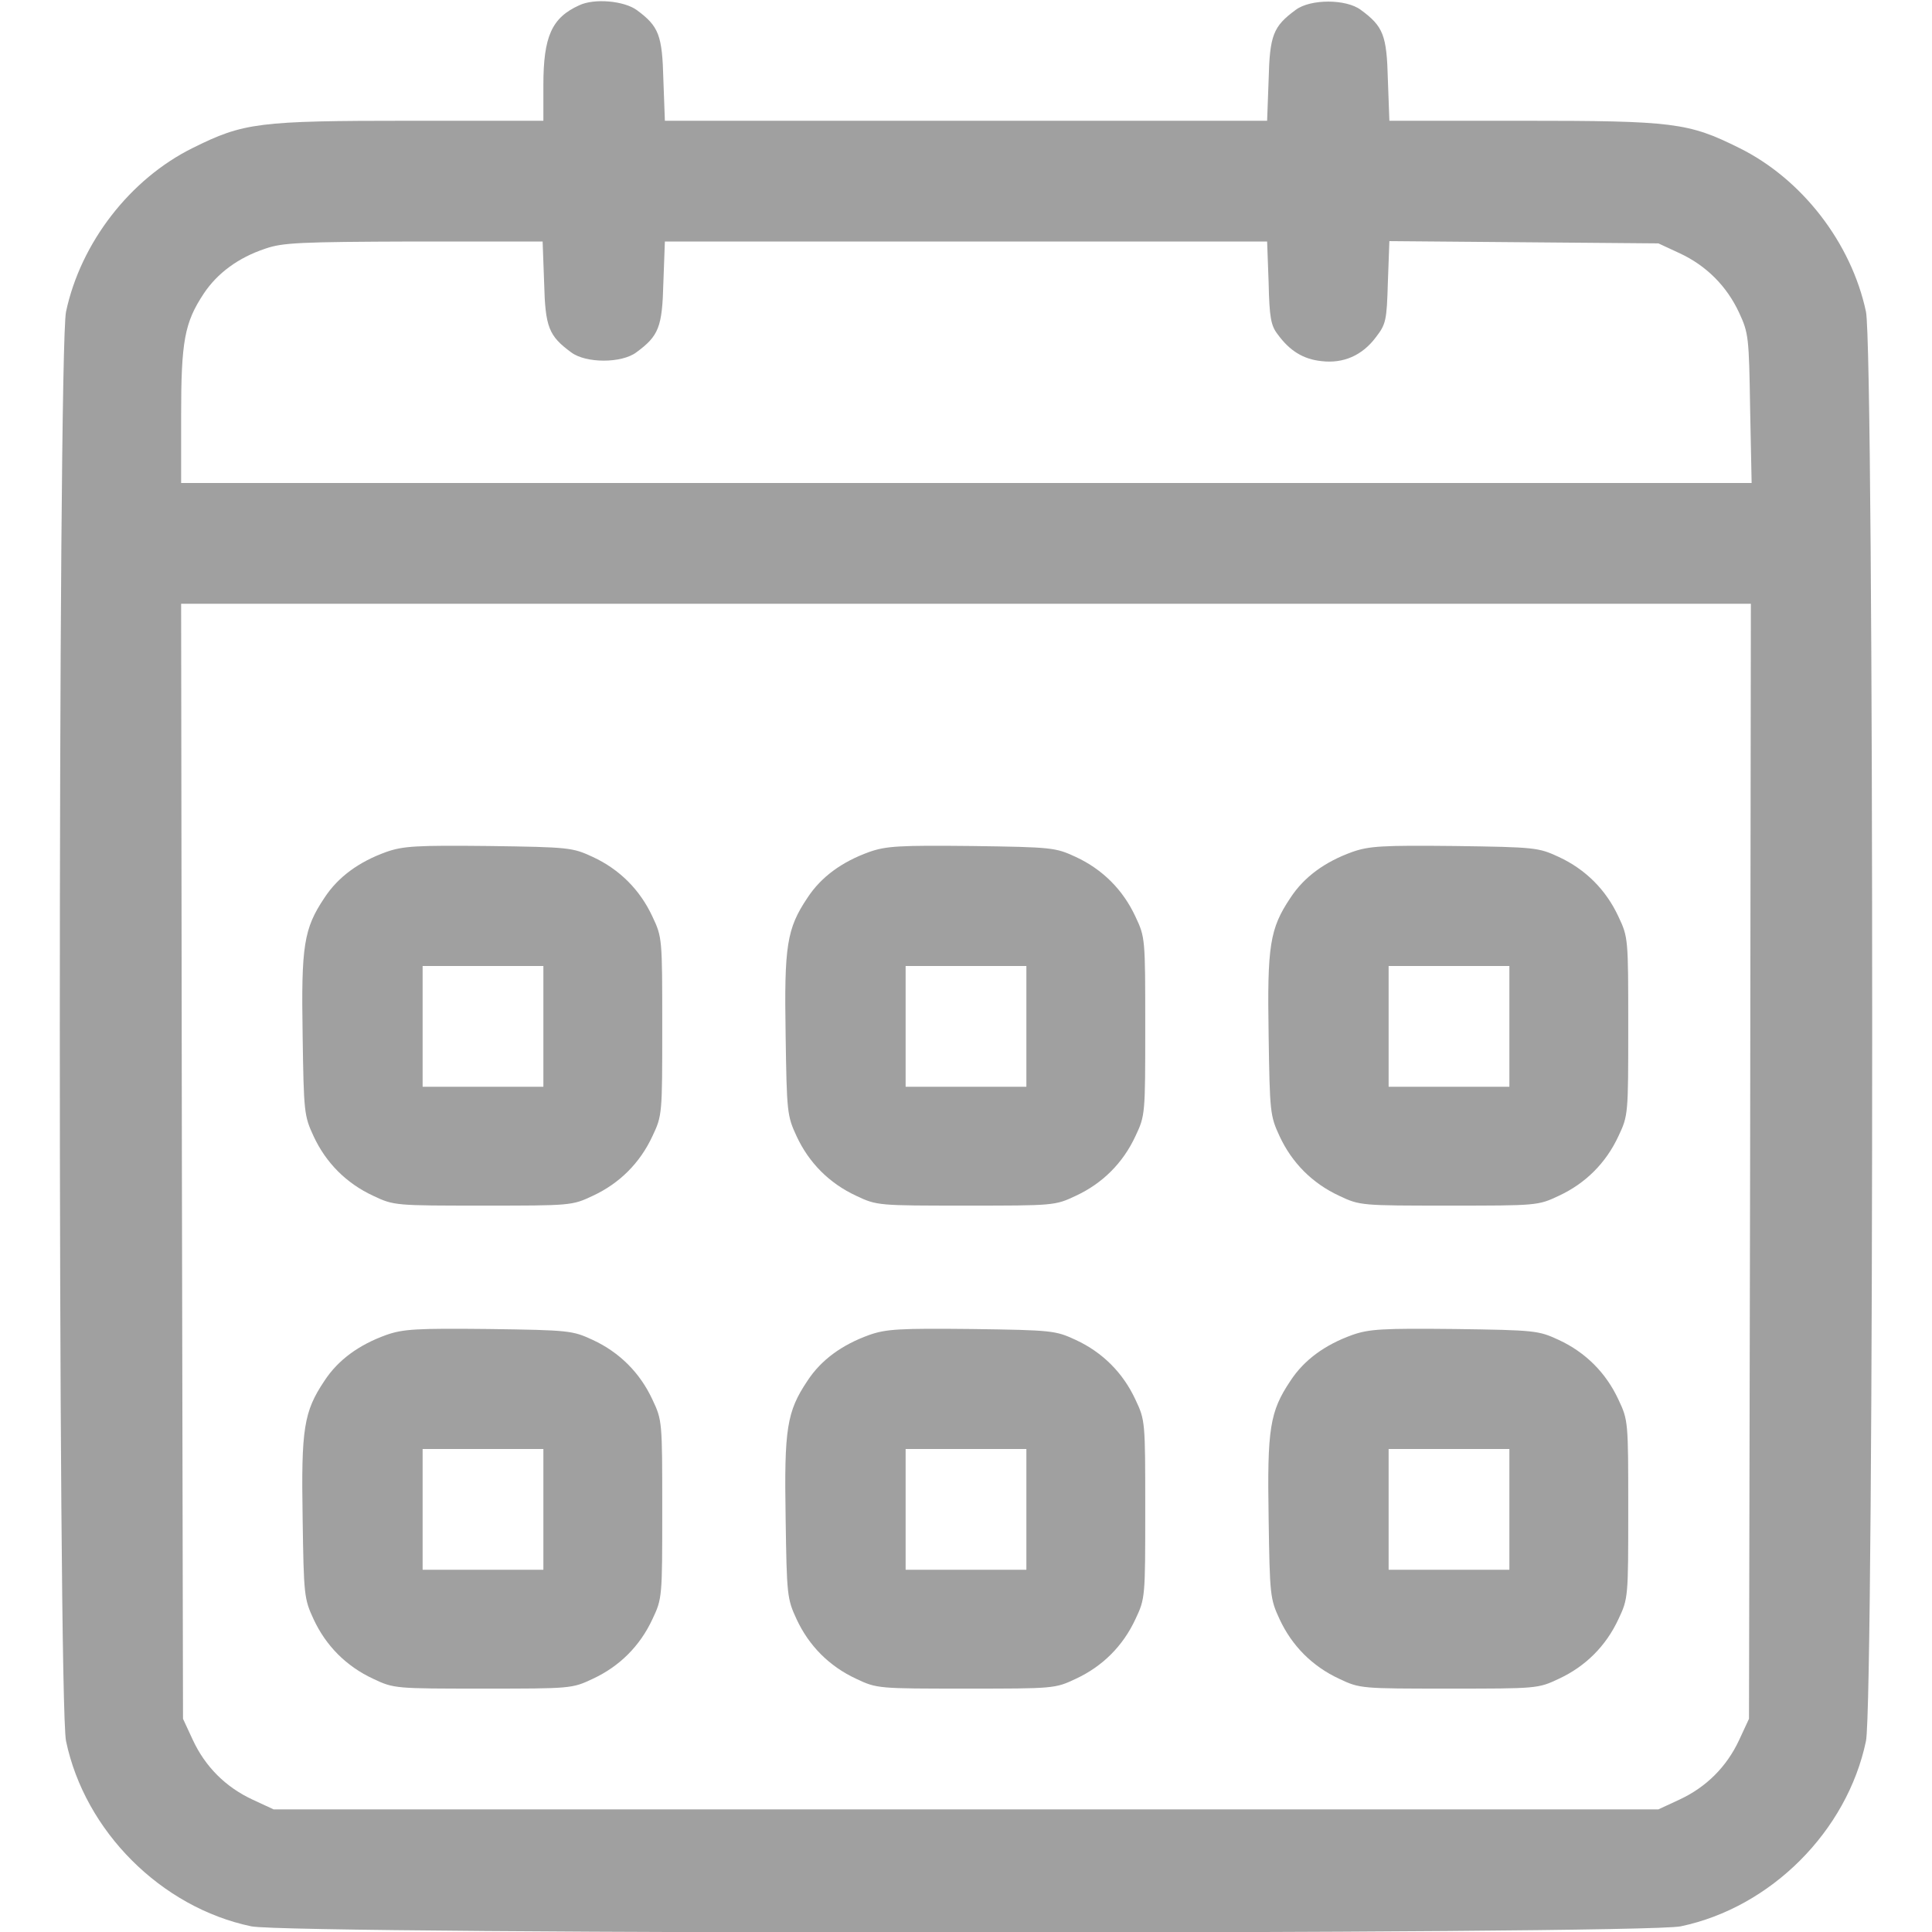
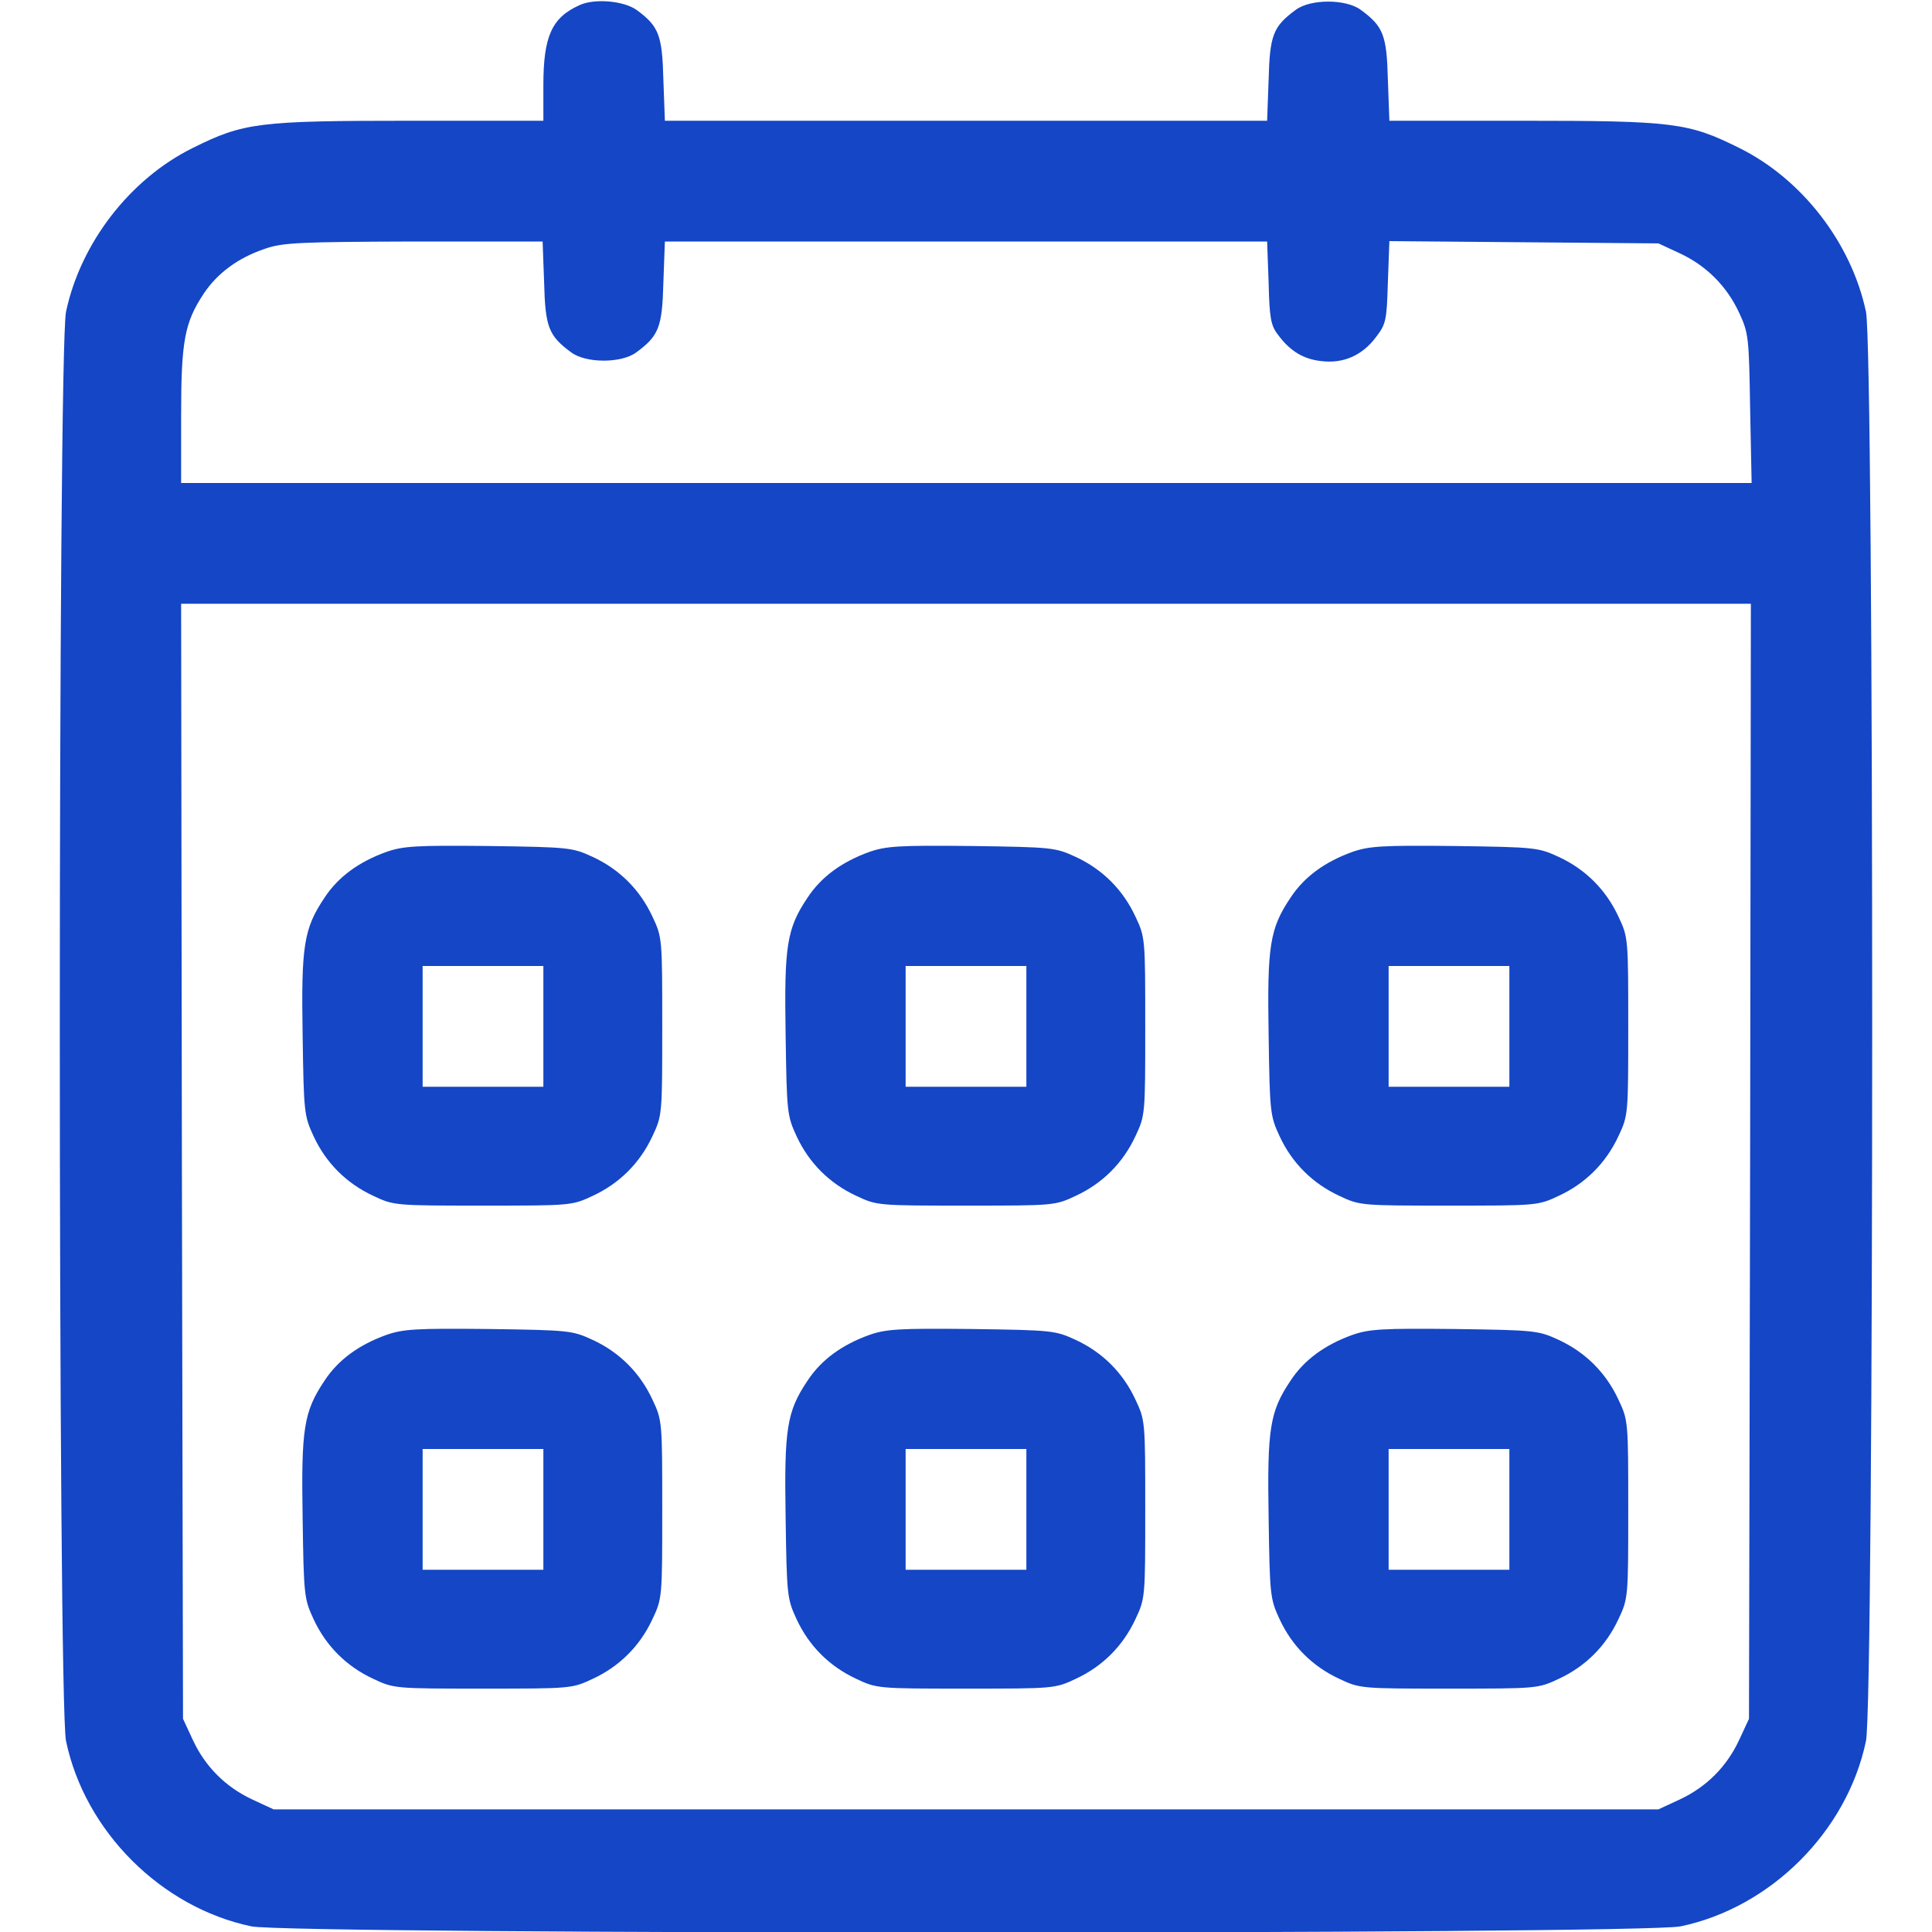
<svg xmlns="http://www.w3.org/2000/svg" version="1.0" width="512pt" height="512pt" viewBox="0 0 512 512" preserveAspectRatio="xMidYMid meet">
-   <g transform="translate(0,512) scale(0.1,-0.1)" fill="#a0a0a0" stroke="none">
+   <g transform="translate(0,512) scale(0.1,-0.1)" fill="#1446c6" stroke="none">
    <path d="M1535 5106 c-73 -33 -95 -83 -95 -212 l0 -94 -352 0 c-404 0 -442 -5 -577 -72 -166 -82 -297 -251 -336 -434 -22 -104 -22 -3684 0 -3788 50 -239 252 -441 491 -491 104 -22 3684 -22 3788 0 239 50 441 252 491 491 22 104 22 3684 0 3788 -39 183 -170 352 -336 434 -135 67 -173 72 -576 72 l-351 0 -4 109 c-3 118 -12 141 -72 185 -39 29 -133 29 -172 0 -60 -44 -69 -67 -72 -185 l-4 -109 -798 0 -798 0 -4 109 c-3 118 -12 141 -70 184 -34 25 -113 32 -153 13z m-93 -735 c3 -118 12 -141 72 -185 39 -29 133 -29 172 0 60 44 69 67 72 185 l4 109 798 0 798 0 4 -109 c2 -92 6 -114 24 -137 32 -44 68 -66 116 -71 58 -7 108 15 144 63 27 35 29 44 32 146 l4 109 356 -3 357 -3 56 -26 c71 -33 125 -87 158 -158 25 -54 26 -65 29 -253 l4 -198 -2081 0 -2081 0 0 178 c0 198 9 247 60 324 36 54 91 95 163 119 46 16 91 18 394 19 l341 0 4 -109z m3196 -2328 l-3 -1478 -26 -56 c-33 -71 -87 -125 -158 -158 l-56 -26 -1835 0 -1835 0 -56 26 c-71 33 -125 87 -158 158 l-26 56 -3 1478 -2 1477 2080 0 2080 0 -2 -1477z" />
    <path d="M1023 2862 c-72 -26 -127 -66 -163 -121 -55 -82 -62 -127 -58 -364 3 -205 4 -214 29 -268 33 -71 87 -125 158 -158 55 -26 58 -26 291 -26 233 0 236 0 291 26 71 33 125 87 158 158 26 55 26 58 26 291 0 233 0 236 -26 291 -33 71 -87 125 -158 158 -54 25 -62 26 -276 29 -192 2 -227 0 -272 -16z m417 -462 l0 -160 -160 0 -160 0 0 160 0 160 160 0 160 0 0 -160z" />
    <path d="M2303 2862 c-72 -26 -127 -66 -163 -121 -55 -82 -62 -127 -58 -364 3 -205 4 -214 29 -268 33 -71 87 -125 158 -158 55 -26 58 -26 291 -26 233 0 236 0 291 26 71 33 125 87 158 158 26 55 26 58 26 291 0 233 0 236 -26 291 -33 71 -87 125 -158 158 -54 25 -62 26 -276 29 -192 2 -227 0 -272 -16z m417 -462 l0 -160 -160 0 -160 0 0 160 0 160 160 0 160 0 0 -160z" />
    <path d="M3583 2862 c-72 -26 -127 -66 -163 -121 -55 -82 -62 -127 -58 -364 3 -205 4 -214 29 -268 33 -71 87 -125 158 -158 55 -26 58 -26 291 -26 233 0 236 0 291 26 71 33 125 87 158 158 26 55 26 58 26 291 0 233 0 236 -26 291 -33 71 -87 125 -158 158 -54 25 -62 26 -276 29 -192 2 -227 0 -272 -16z m417 -462 l0 -160 -160 0 -160 0 0 160 0 160 160 0 160 0 0 -160z" />
    <path d="M1023 1582 c-72 -26 -127 -66 -163 -121 -55 -82 -62 -127 -58 -364 3 -205 4 -214 29 -268 33 -71 87 -125 158 -158 55 -26 58 -26 291 -26 233 0 236 0 291 26 71 33 125 87 158 158 26 55 26 58 26 291 0 233 0 236 -26 291 -33 71 -87 125 -158 158 -54 25 -62 26 -276 29 -192 2 -227 0 -272 -16z m417 -462 l0 -160 -160 0 -160 0 0 160 0 160 160 0 160 0 0 -160z" />
    <path d="M2303 1582 c-72 -26 -127 -66 -163 -121 -55 -82 -62 -127 -58 -364 3 -205 4 -214 29 -268 33 -71 87 -125 158 -158 55 -26 58 -26 291 -26 233 0 236 0 291 26 71 33 125 87 158 158 26 55 26 58 26 291 0 233 0 236 -26 291 -33 71 -87 125 -158 158 -54 25 -62 26 -276 29 -192 2 -227 0 -272 -16z m417 -462 l0 -160 -160 0 -160 0 0 160 0 160 160 0 160 0 0 -160z" />
    <path d="M3583 1582 c-72 -26 -127 -66 -163 -121 -55 -82 -62 -127 -58 -364 3 -205 4 -214 29 -268 33 -71 87 -125 158 -158 55 -26 58 -26 291 -26 233 0 236 0 291 26 71 33 125 87 158 158 26 55 26 58 26 291 0 233 0 236 -26 291 -33 71 -87 125 -158 158 -54 25 -62 26 -276 29 -192 2 -227 0 -272 -16z m417 -462 l0 -160 -160 0 -160 0 0 160 0 160 160 0 160 0 0 -160z" />
  </g>
</svg>
